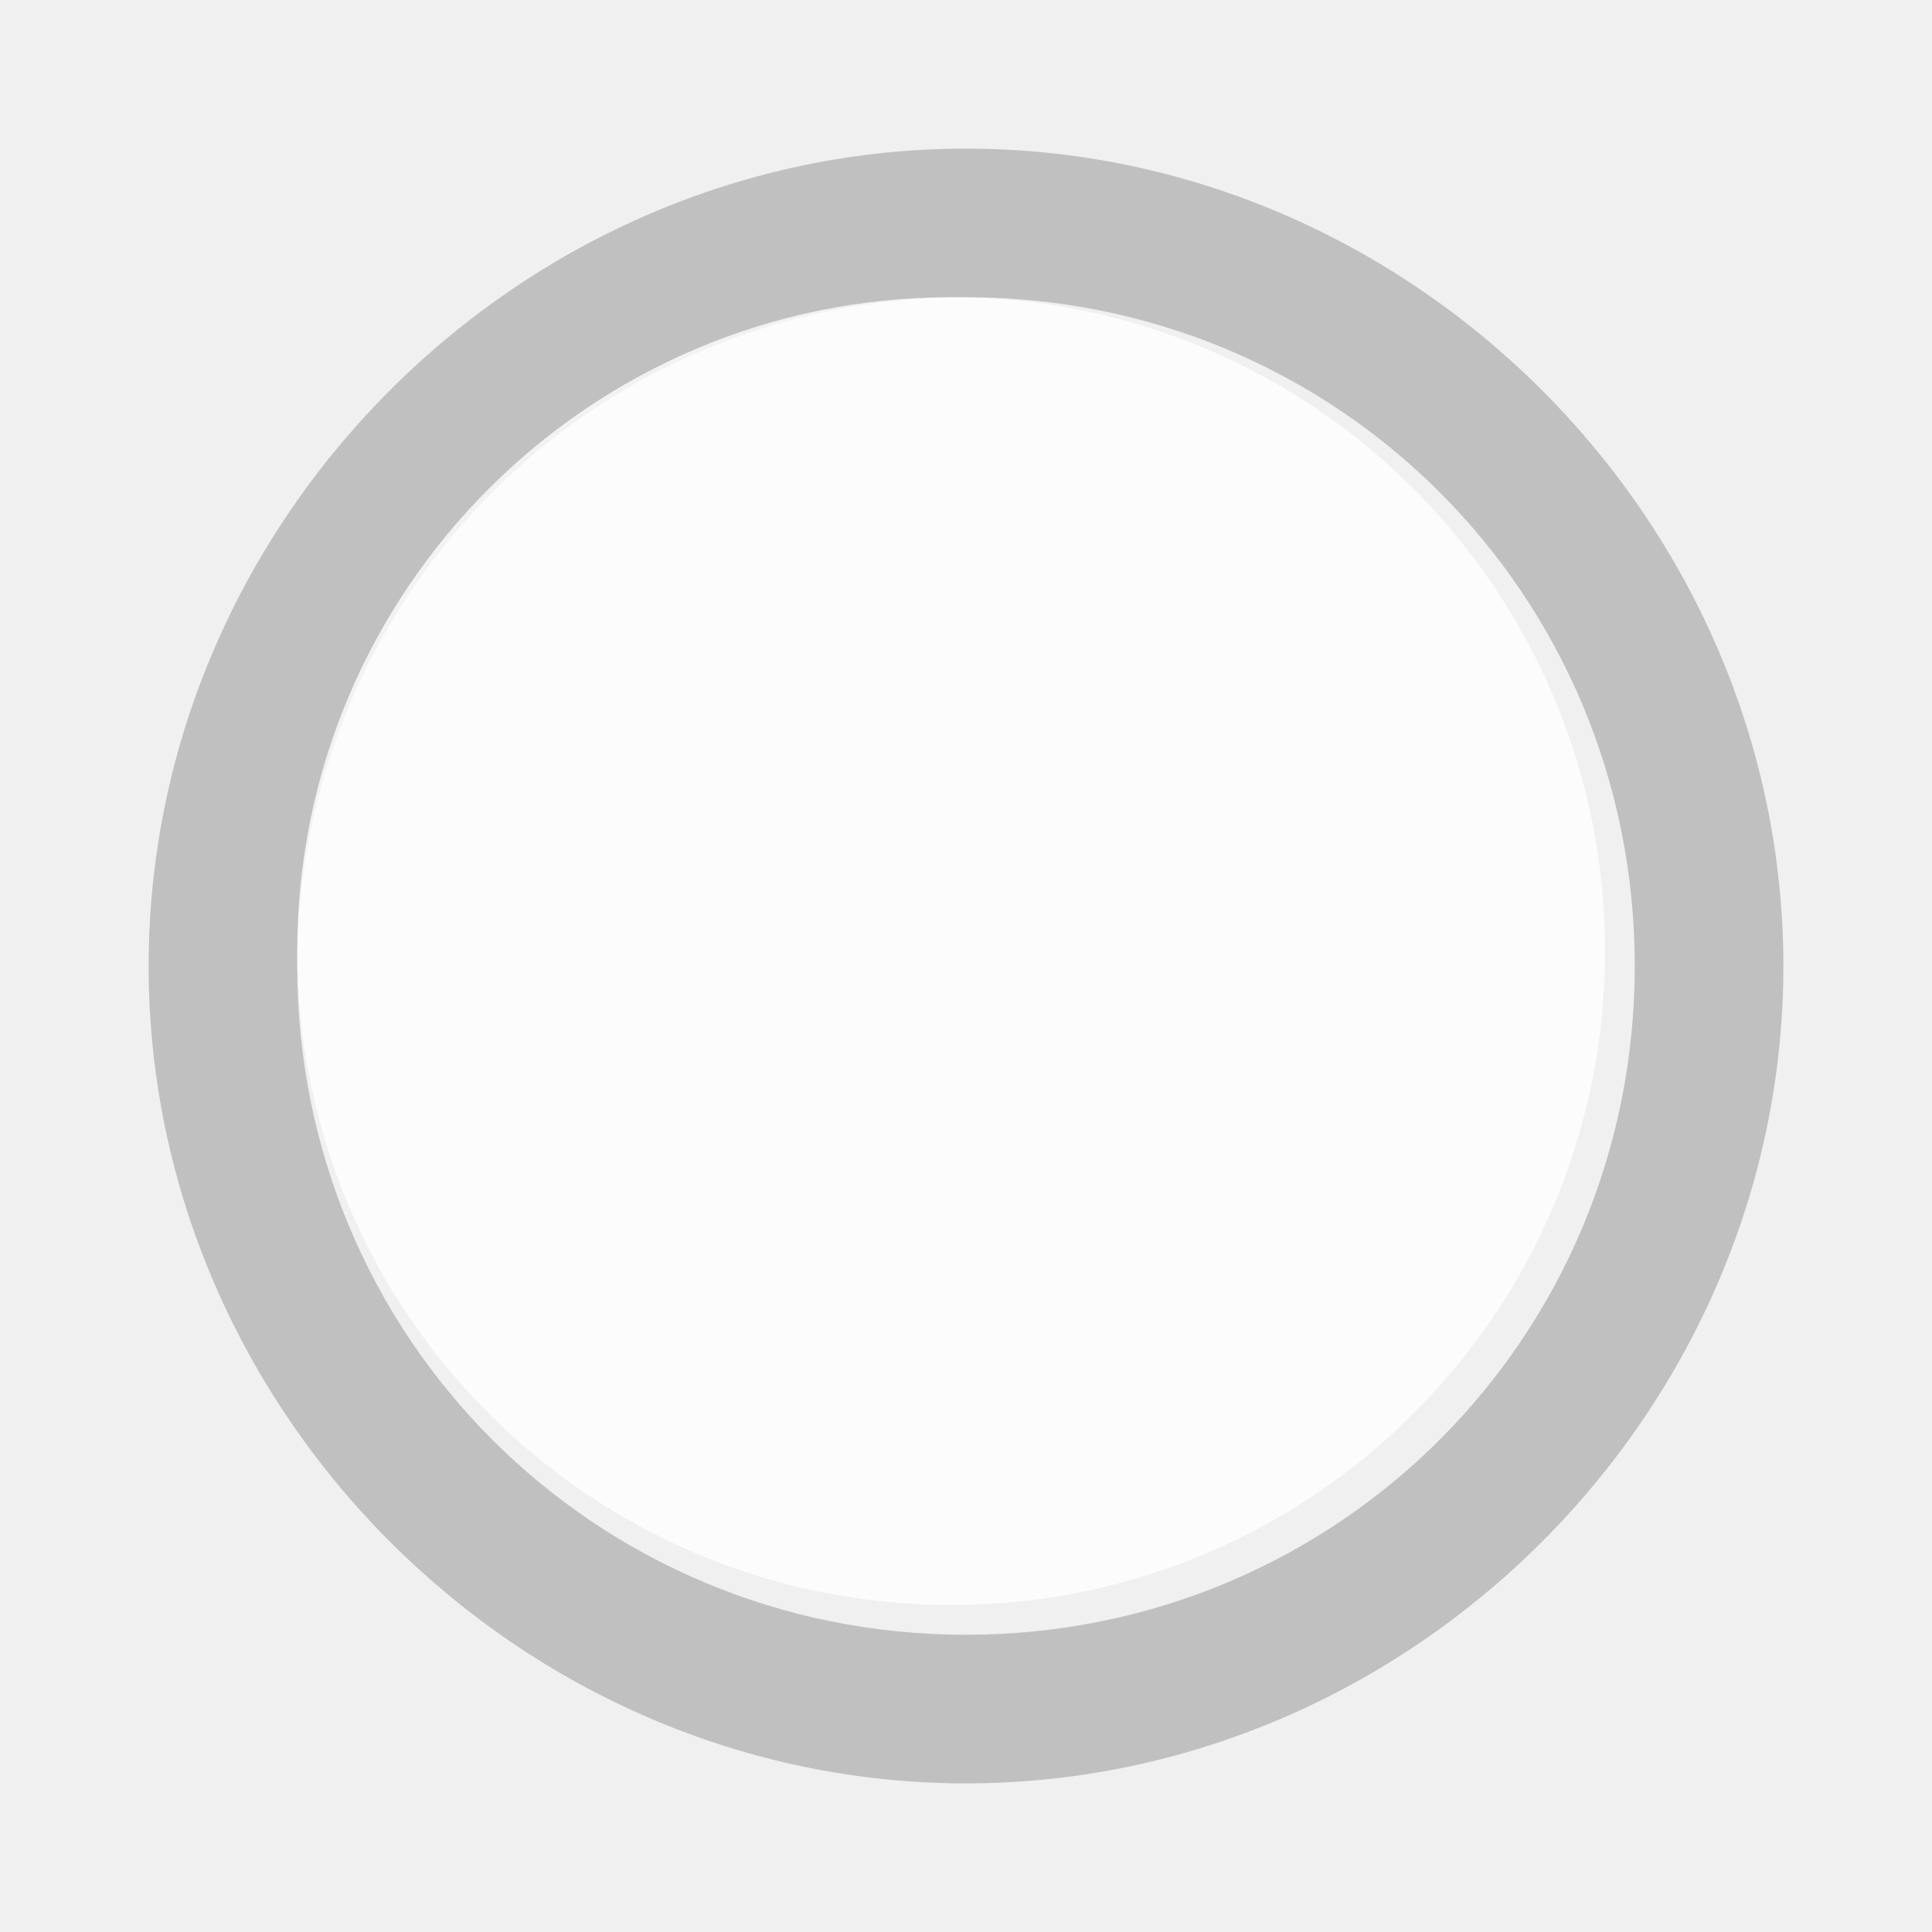
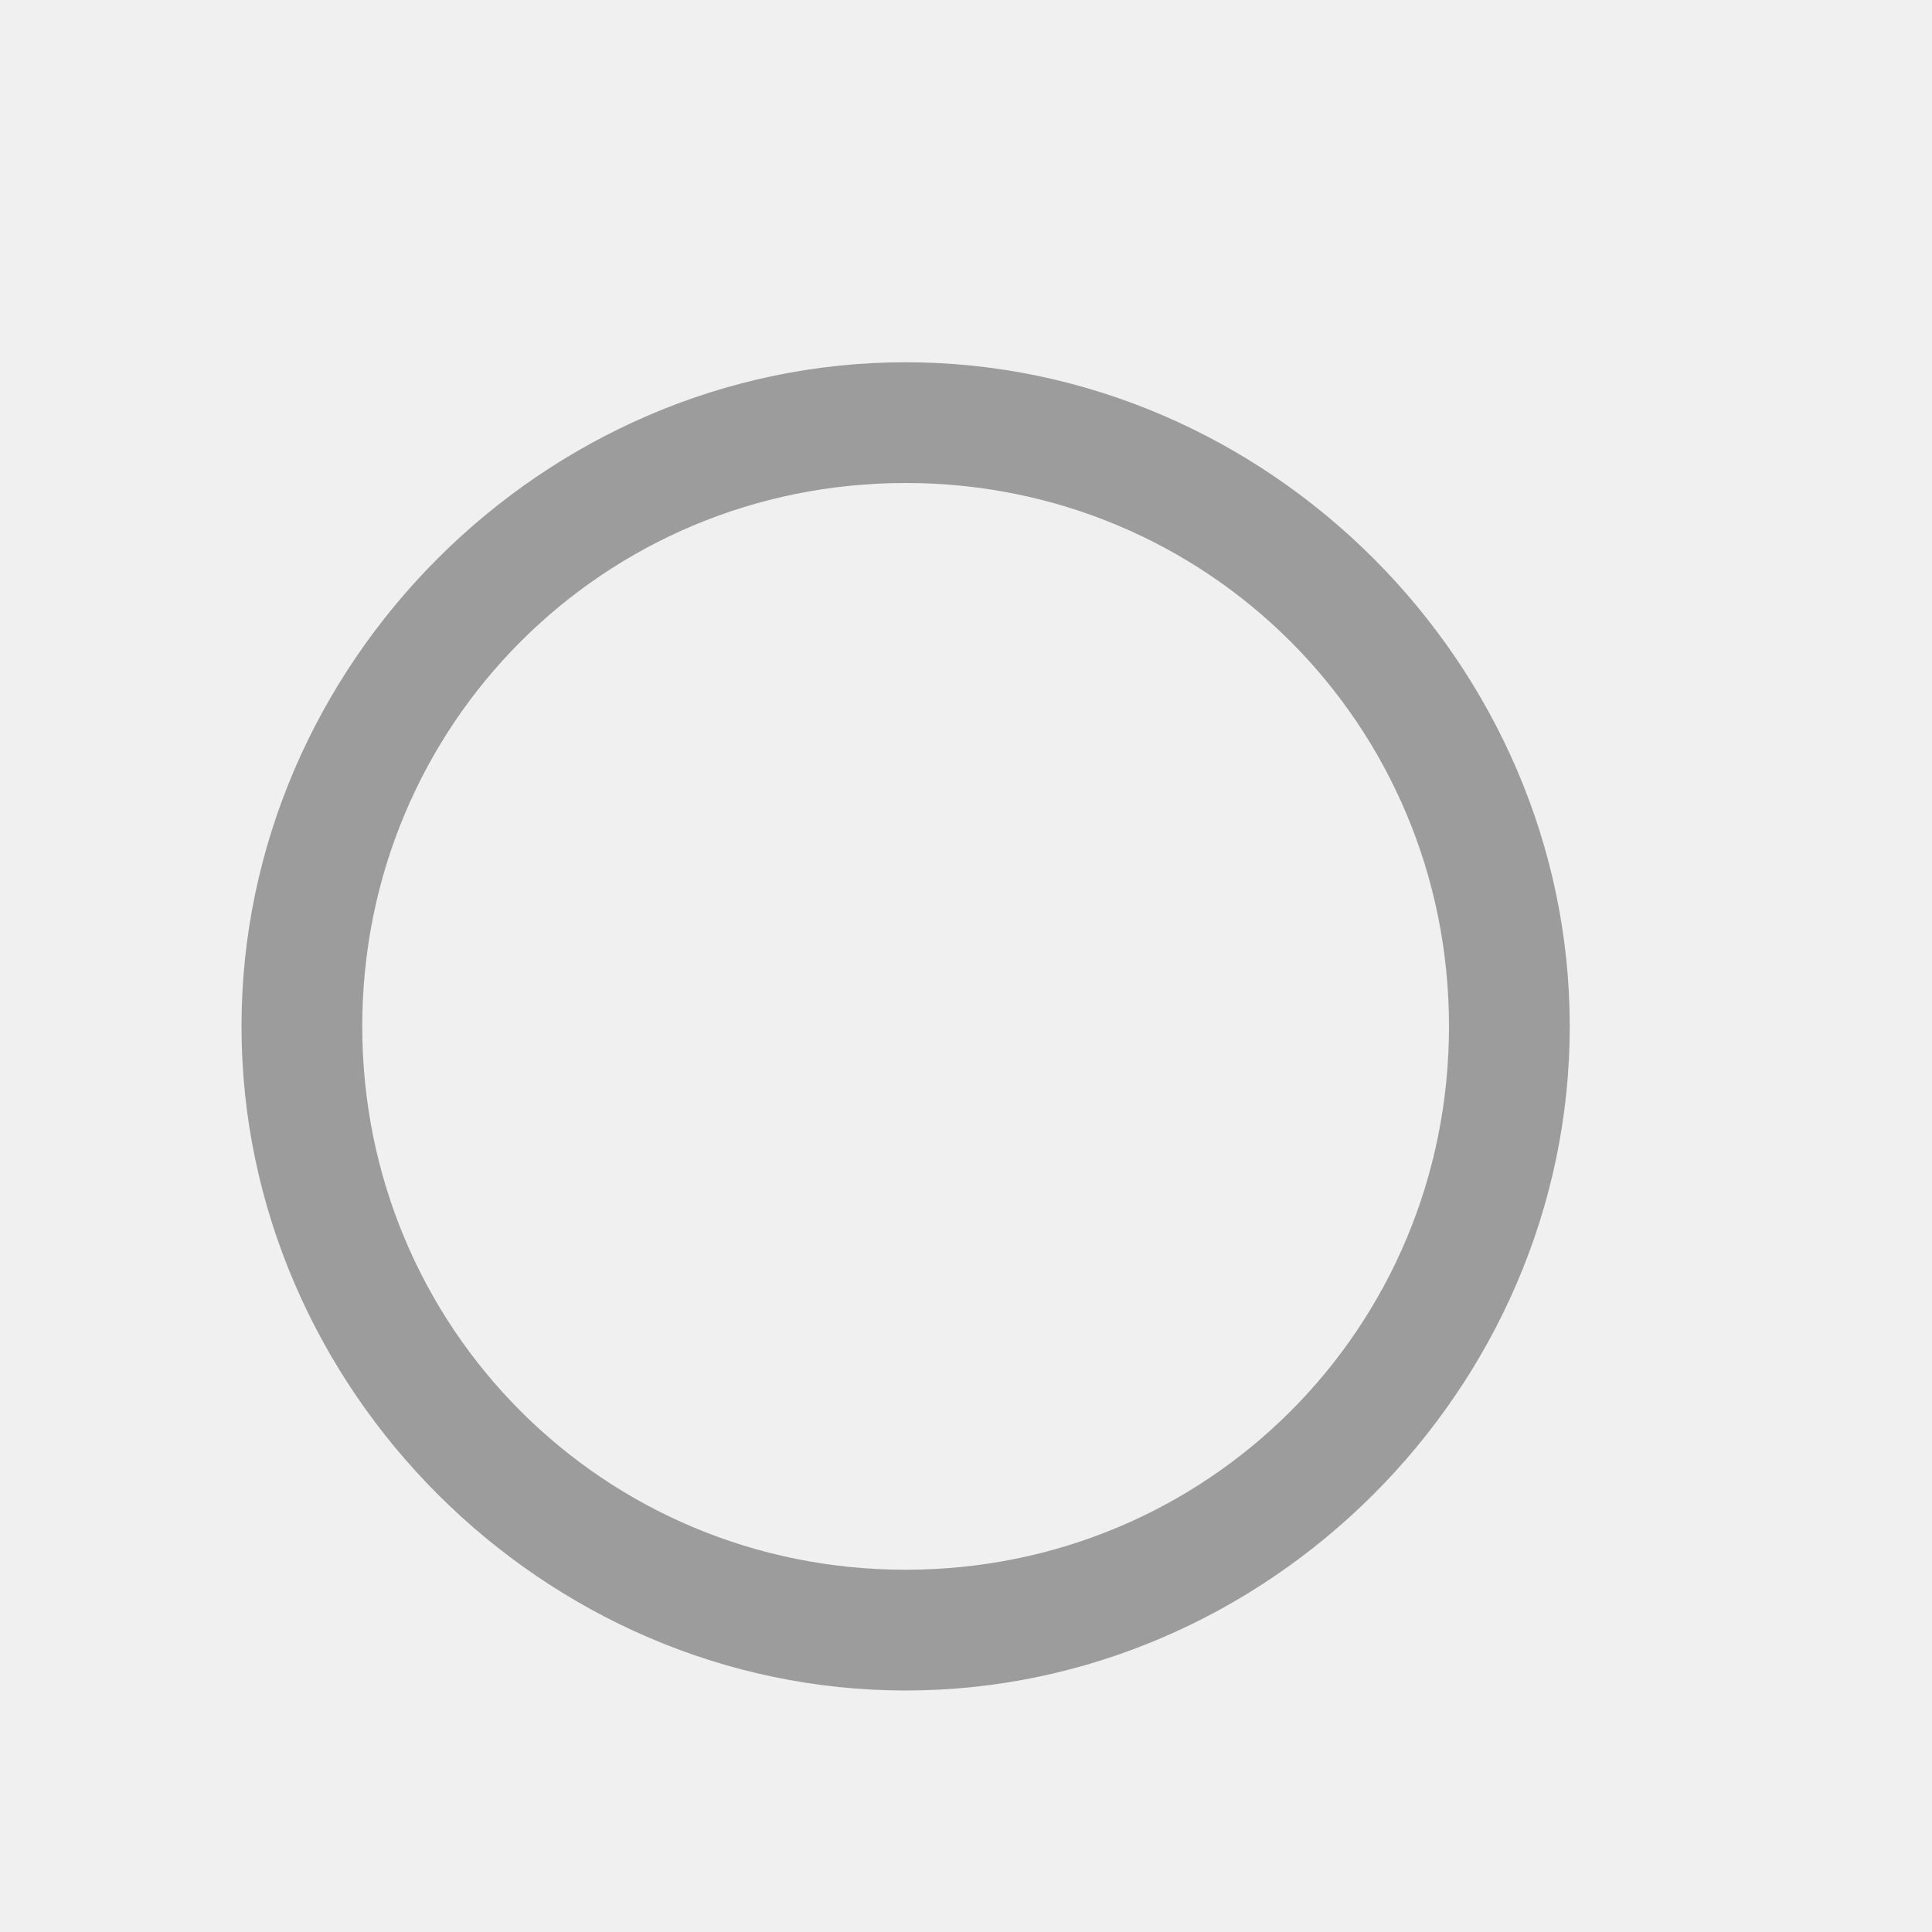
- <svg xmlns="http://www.w3.org/2000/svg" viewBox="0 0 13 13">
-   <path d="M 6.5 1 C 3.5 1 1 3.5 1 6.5 1 9.5 3.5 12 6.5 12 9.5 12 12 9.5 12 6.5 12 3.5 9.5 1 6.5 1 z M 6.5 2 C 9 2 11 4 11 6.5 11 9 9 11 6.5 11 4 11 2 9 2 6.5 2 4 4 2 6.5 2 z" opacity="0.2" />
-   <path d="M 12 6.5 A 5.5 5.5 0 1 1 1 6.5 5.5 5.5 0 1 1 12 6.5 z" transform="matrix(0.8 0 0 0.8 1.2 1.2)" opacity="0.8" fill="#fff" />
+ <svg xmlns="http://www.w3.org/2000/svg" version="1.1" id="svg2" viewBox="0 0 16 16">
+   <defs id="defs10" />
+   <path style="opacity:0.35" id="path4" opacity="0.2" d="M 7.5,3 C 4.5,3 2,5.5 2,8.5 2,11.5 4.5,14 7.5,14 10.5,14 13,11.5 13,8.5 13,5.5 10.5,3 7.5,3 z M 7.5,4 C 10,4 12,6 12,8.5 12,11 10,13 7.5,13 5,13 3,11 3,8.5 3,6 5,4 7.5,4 z" />
+   <path style="opacity:0" id="path6" fill="#fff" opacity="0.8" d="M 11.8,8.4 A 4.4,4.4 0 0 1 3,8.4 4.4,4.4 0 1 1 11.8,8.4 z" />
</svg>
